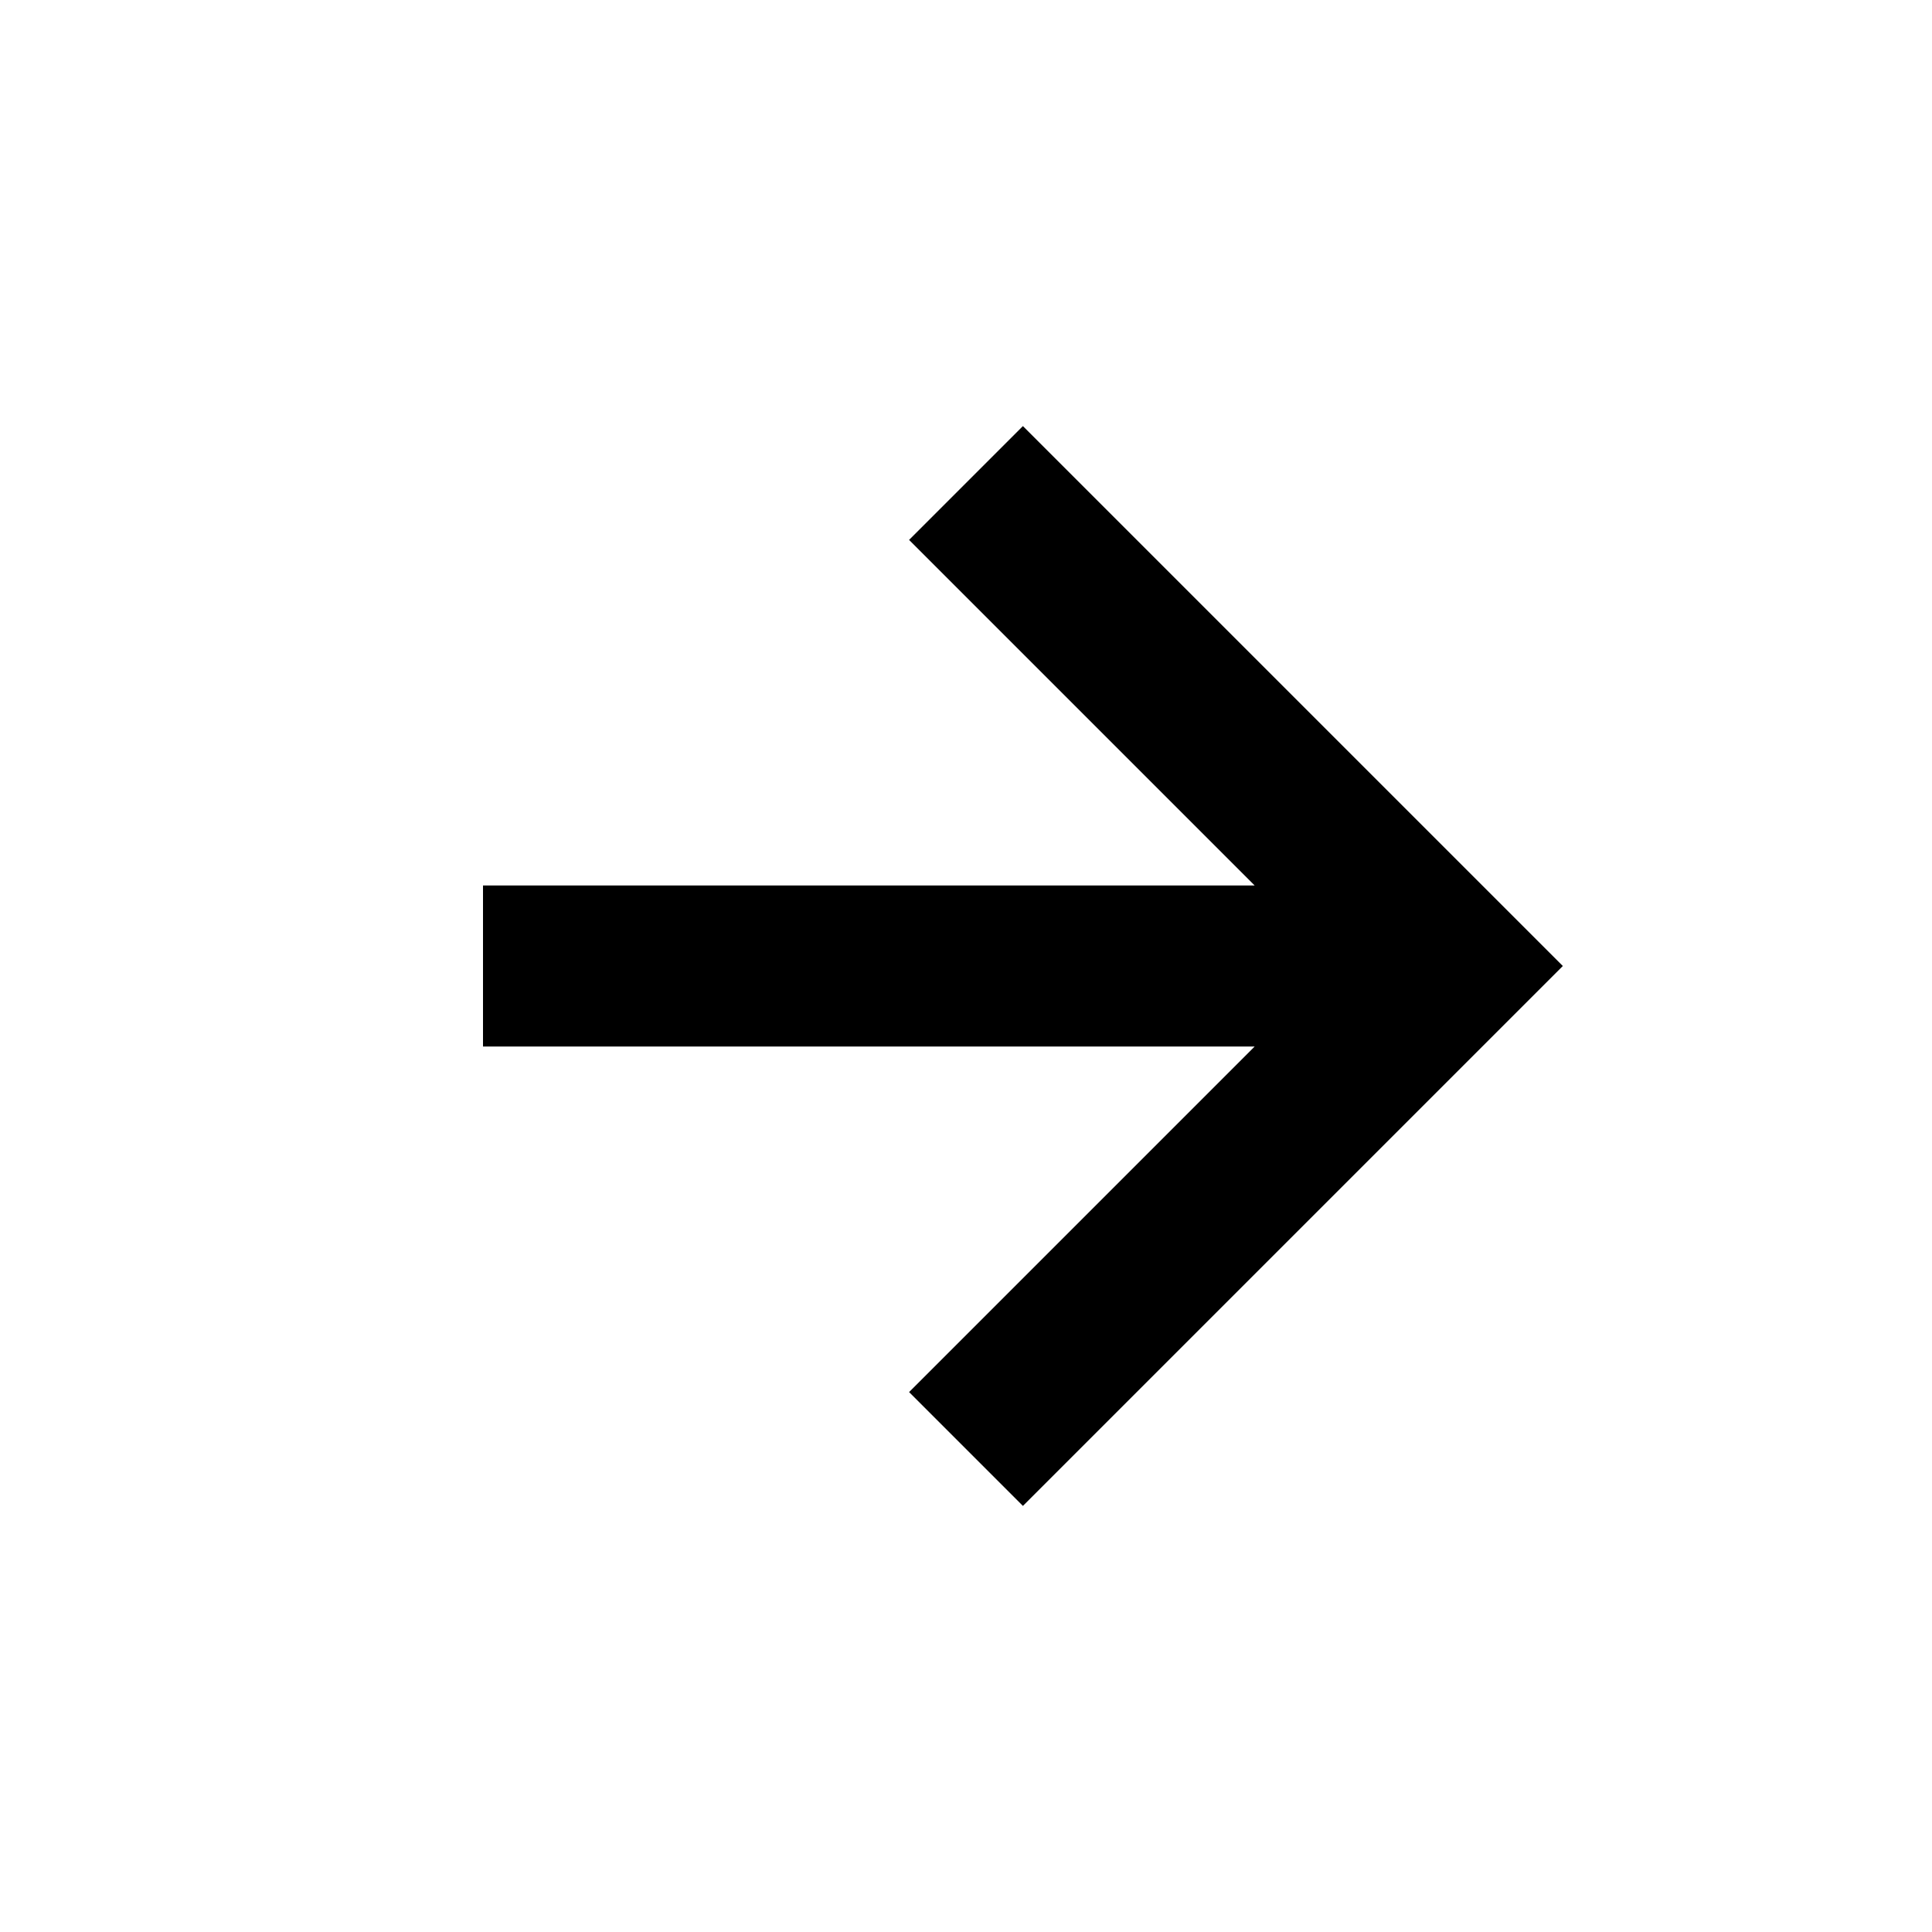
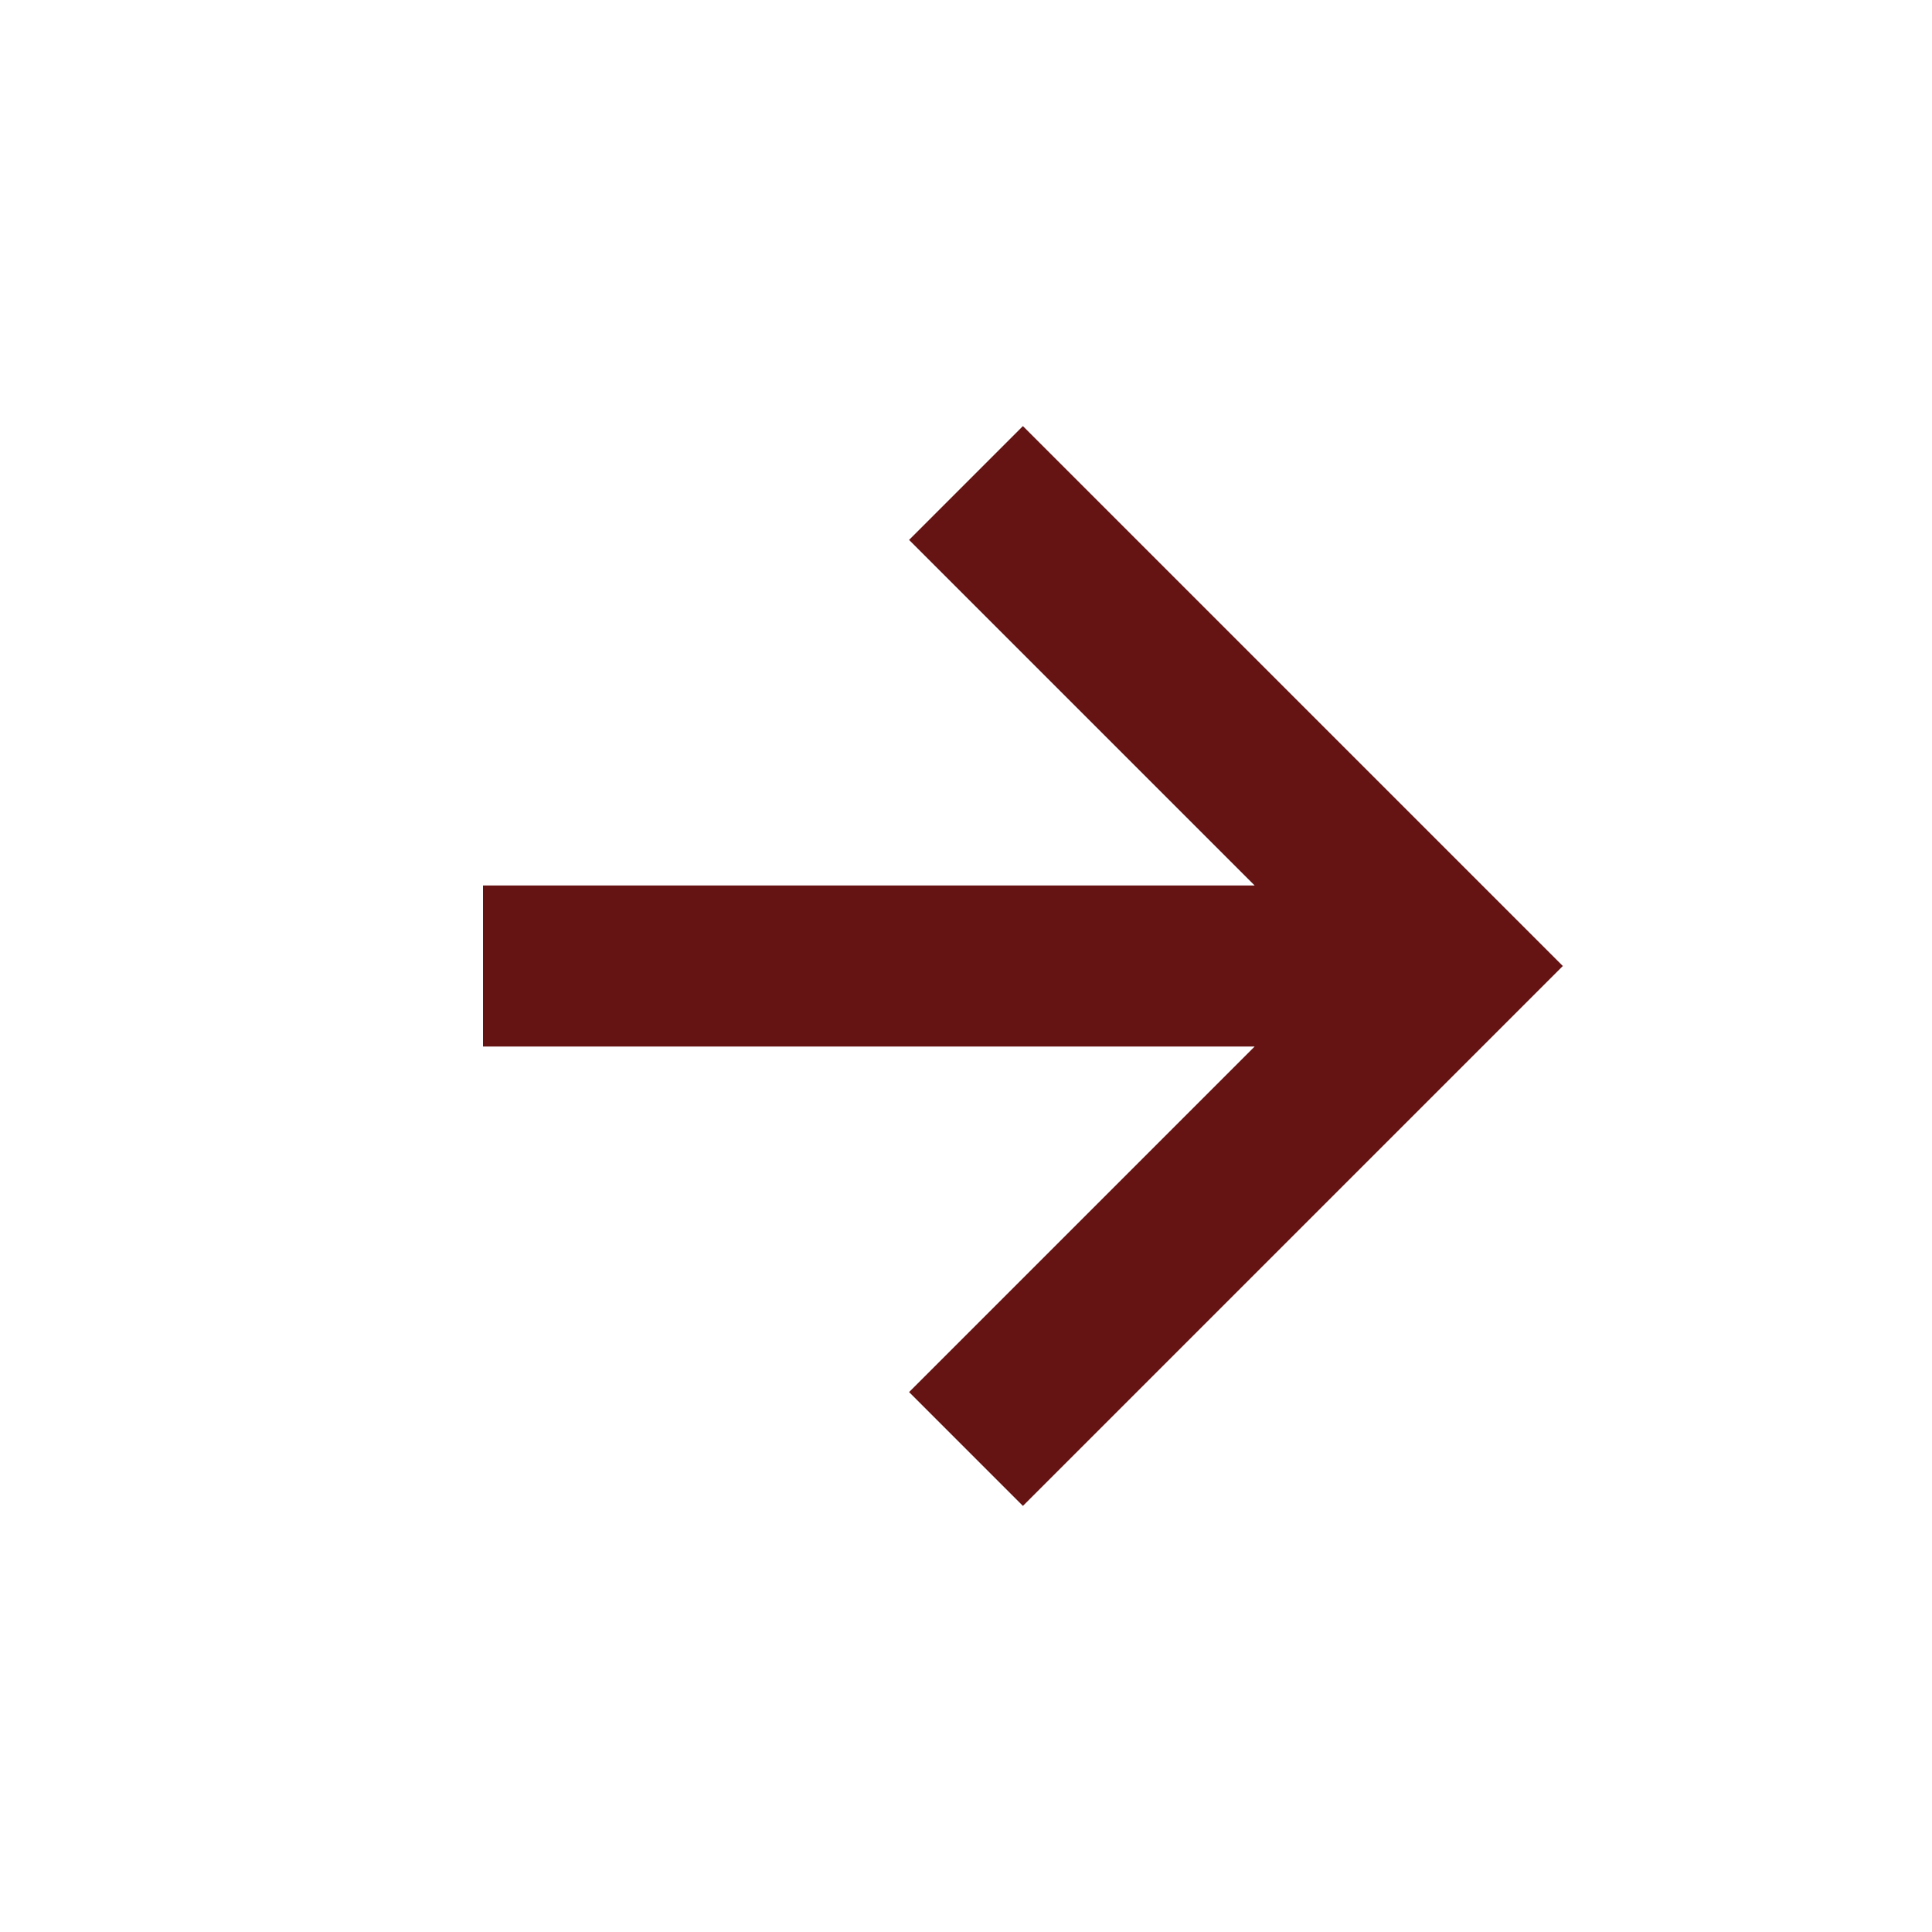
- <svg xmlns="http://www.w3.org/2000/svg" width="24" height="24" viewBox="0 0 24 24" style="fill: rgba(0, 0, 0, 1);transform: ;msFilter:;">
+ <svg xmlns="http://www.w3.org/2000/svg" width="80" height="80" viewBox="0 0 24 24" style="fill: #651313;transform: ;msFilter:;">
  <path d="m11.293 17.293 1.414 1.414L19.414 12l-6.707-6.707-1.414 1.414L15.586 11H6v2h9.586z" />
</svg>
